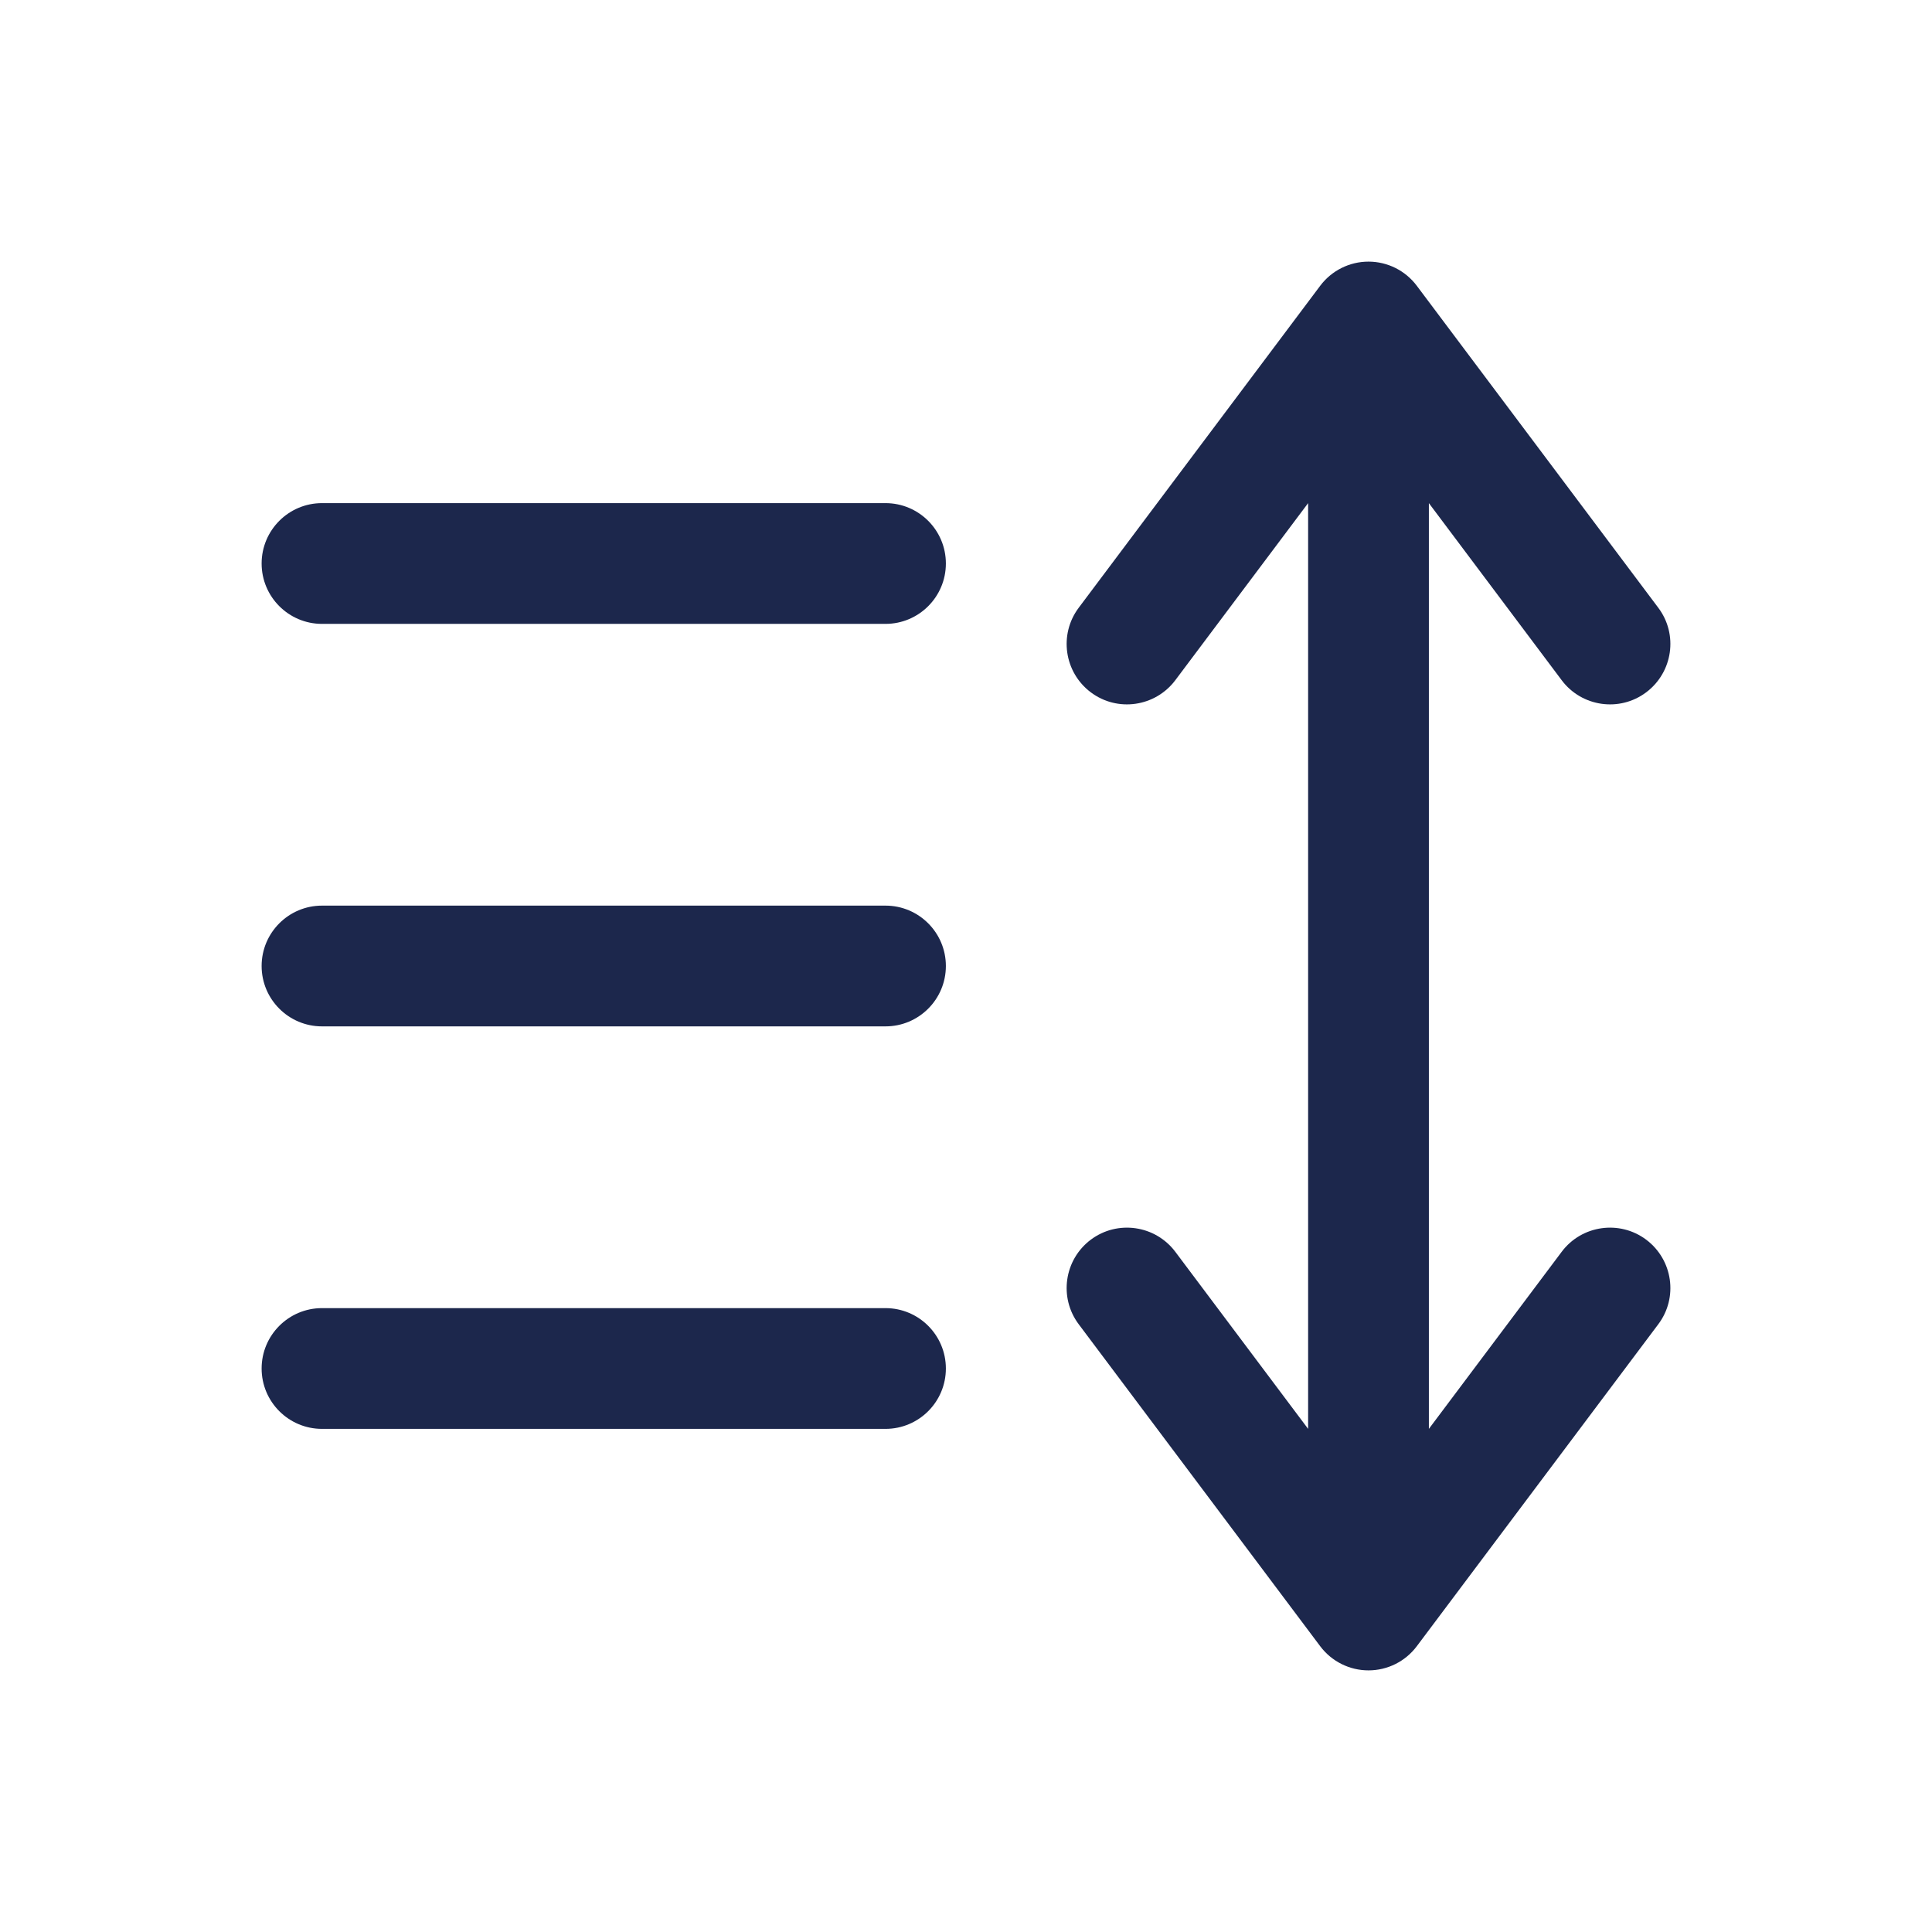
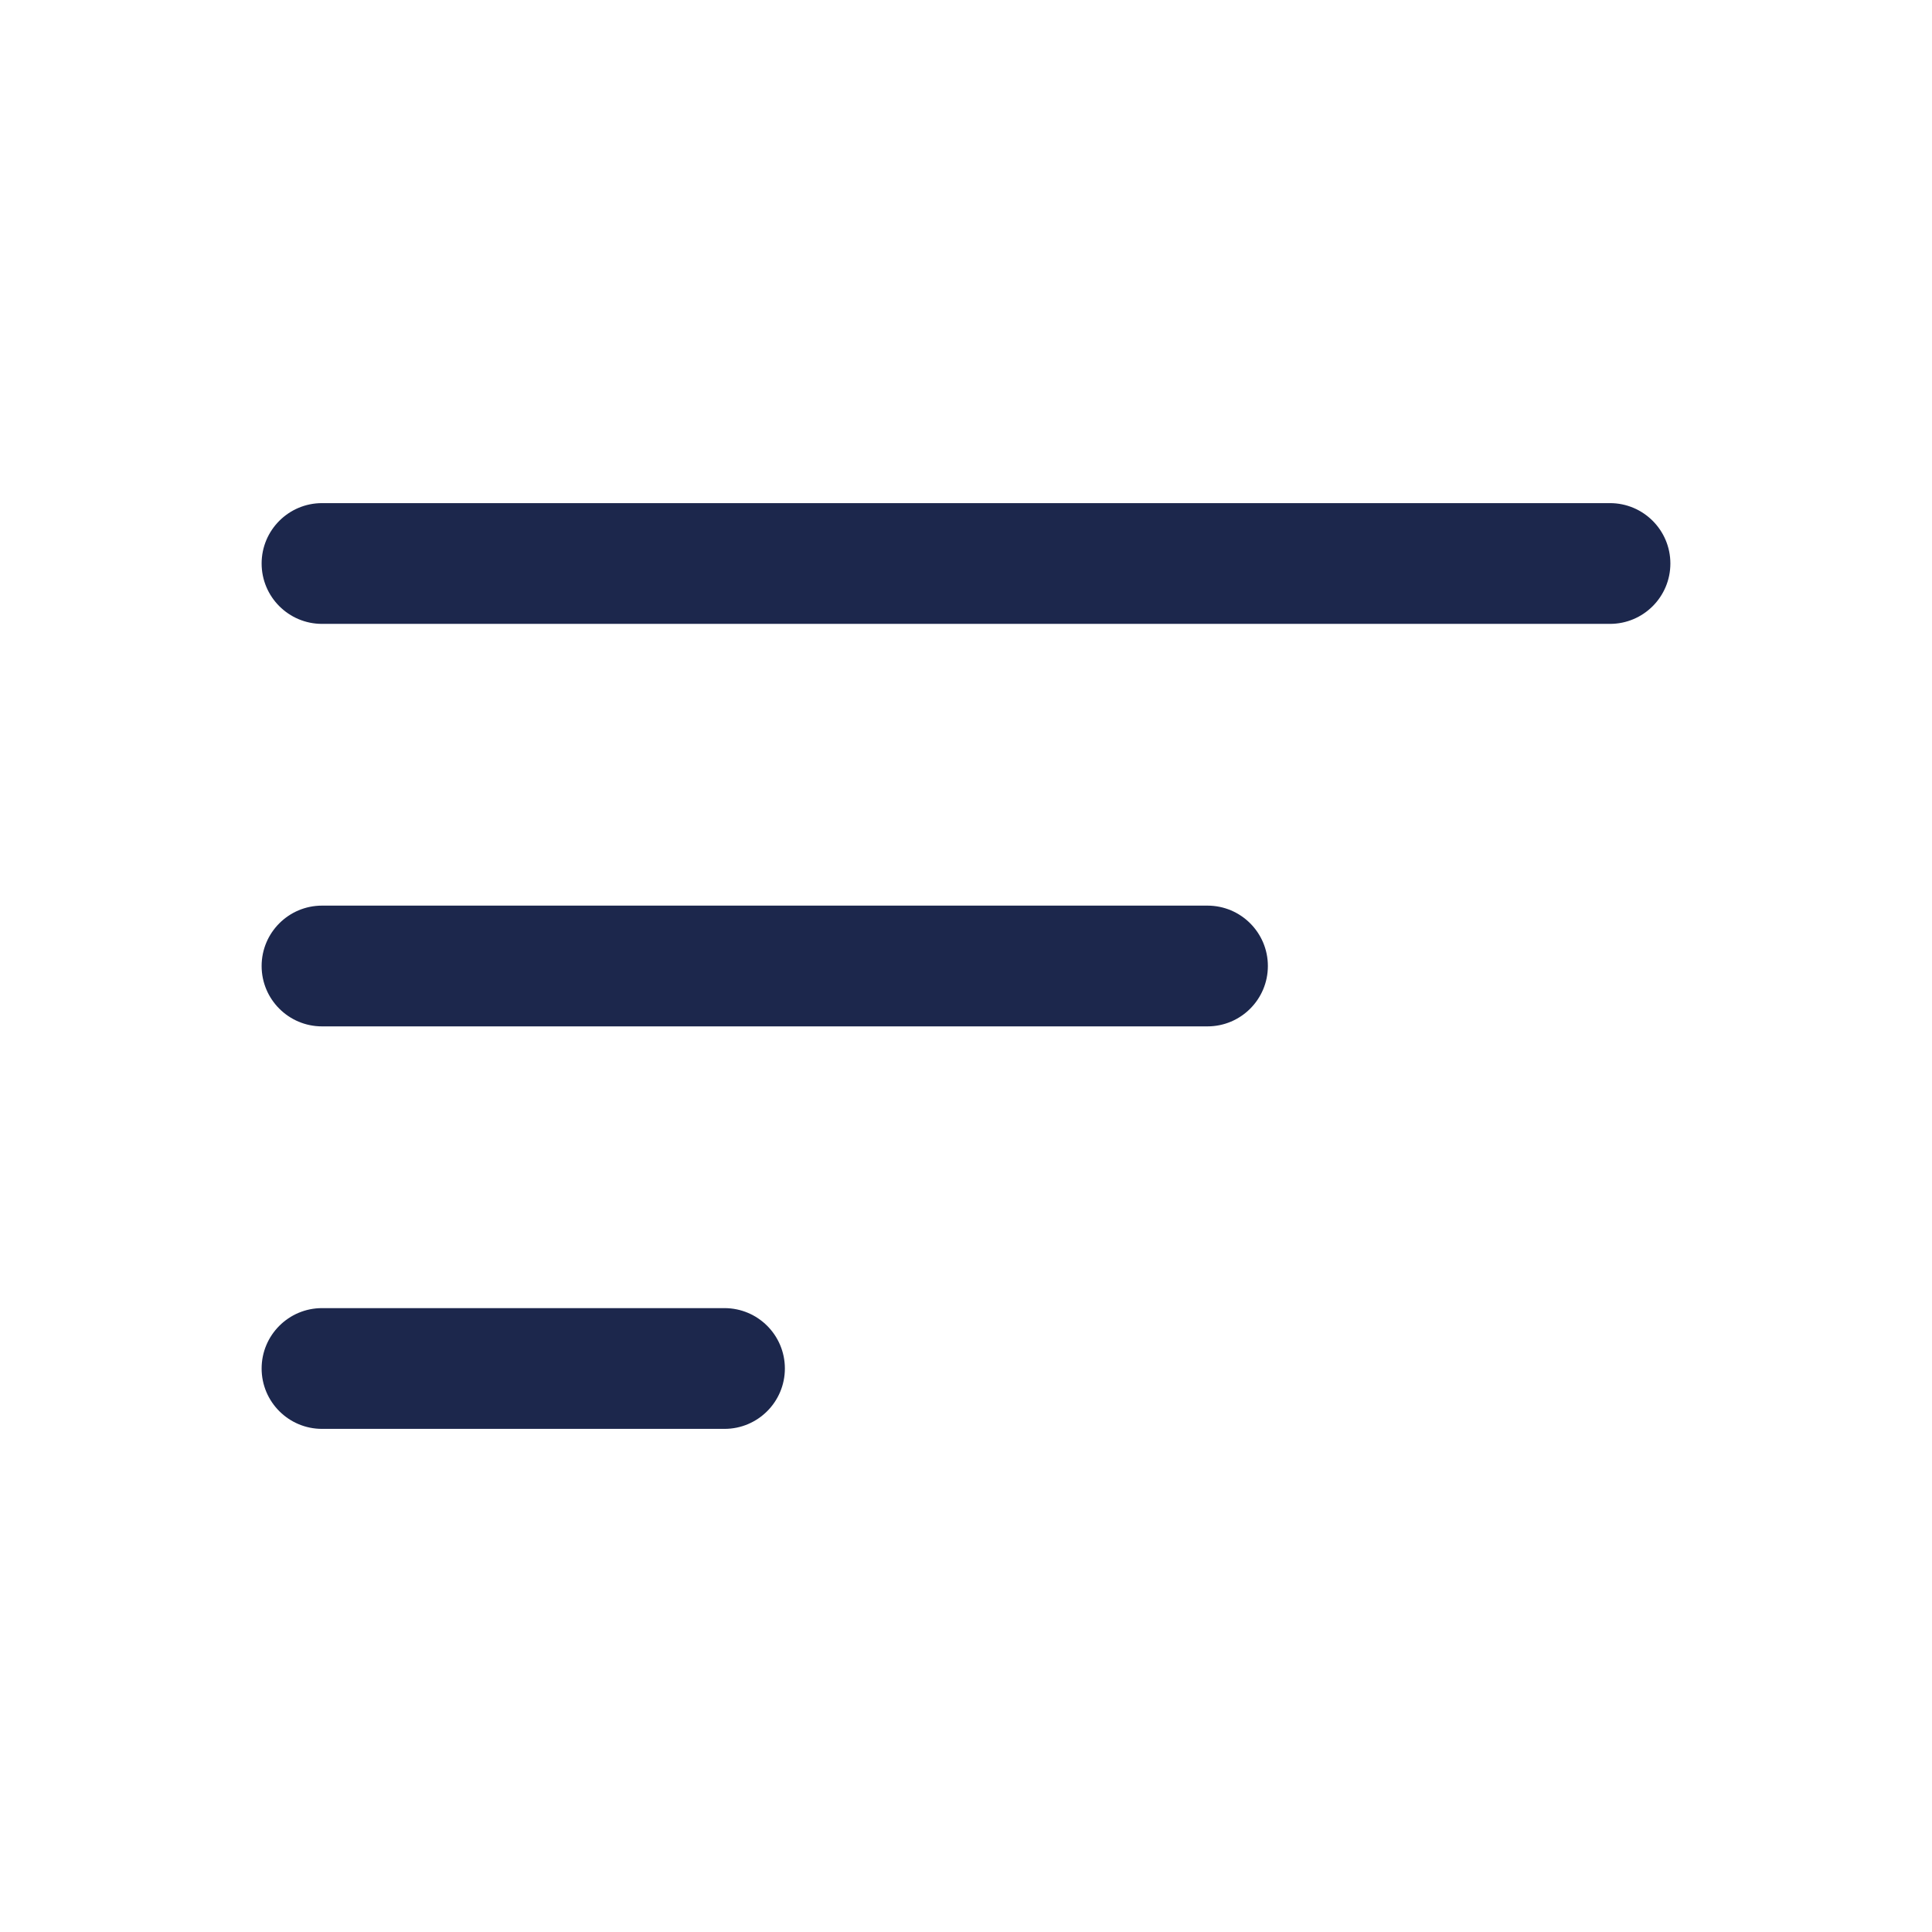
<svg xmlns="http://www.w3.org/2000/svg" width="24" height="24" viewBox="0 0 24 24" fill="none">
-   <path fill-rule="evenodd" clip-rule="evenodd" d="M17 3.25C17.236 3.25 17.458 3.361 17.6 3.55L20.6 7.55C20.849 7.881 20.781 8.351 20.45 8.6C20.119 8.849 19.648 8.781 19.4 8.45L17.75 6.25V17.75L19.4 15.55C19.648 15.219 20.119 15.152 20.45 15.4C20.781 15.649 20.849 16.119 20.6 16.45L17.6 20.45C17.458 20.639 17.236 20.75 17 20.75C16.764 20.75 16.542 20.639 16.4 20.45L13.4 16.45C13.152 16.119 13.219 15.649 13.55 15.4C13.881 15.152 14.351 15.219 14.6 15.55L16.25 17.75V6.25L14.6 8.45C14.351 8.781 13.881 8.849 13.55 8.6C13.219 8.351 13.152 7.881 13.4 7.55L16.4 3.55C16.542 3.361 16.764 3.25 17 3.25ZM3.25 7C3.25 6.586 3.586 6.25 4 6.25H11C11.414 6.25 11.75 6.586 11.75 7C11.75 7.414 11.414 7.75 11 7.75H4C3.586 7.75 3.25 7.414 3.25 7ZM3.25 12C3.25 11.586 3.586 11.25 4 11.25H11C11.414 11.25 11.75 11.586 11.75 12C11.75 12.414 11.414 12.75 11 12.75H4C3.586 12.75 3.25 12.414 3.25 12ZM3.25 17C3.25 16.586 3.586 16.25 4 16.25H11C11.414 16.25 11.75 16.586 11.75 17C11.75 17.414 11.414 17.75 11 17.75H4C3.586 17.75 3.25 17.414 3.25 17Z" fill="#1C274C" />
+   <path fill-rule="evenodd" clip-rule="evenodd" d="M3.25 7C3.25 6.586 3.586 6.25 4 6.25H20C20.414 6.25 20.75 6.586 20.75 7C20.75 7.414 20.414 7.75 20 7.75H4C3.586 7.75 3.25 7.414 3.25 7ZM3.25 12C3.25 11.586 3.586 11.25 4 11.25H15C15.414 11.25 15.75 11.586 15.75 12C15.75 12.414 15.414 12.75 15 12.75H4C3.586 12.75 3.25 12.414 3.25 12ZM3.25 17C3.25 16.586 3.586 16.25 4 16.25H9C9.414 16.25 9.75 16.586 9.75 17C9.75 17.414 9.414 17.75 9 17.75H4C3.586 17.75 3.25 17.414 3.25 17Z" fill="#1C274C" />
</svg>
